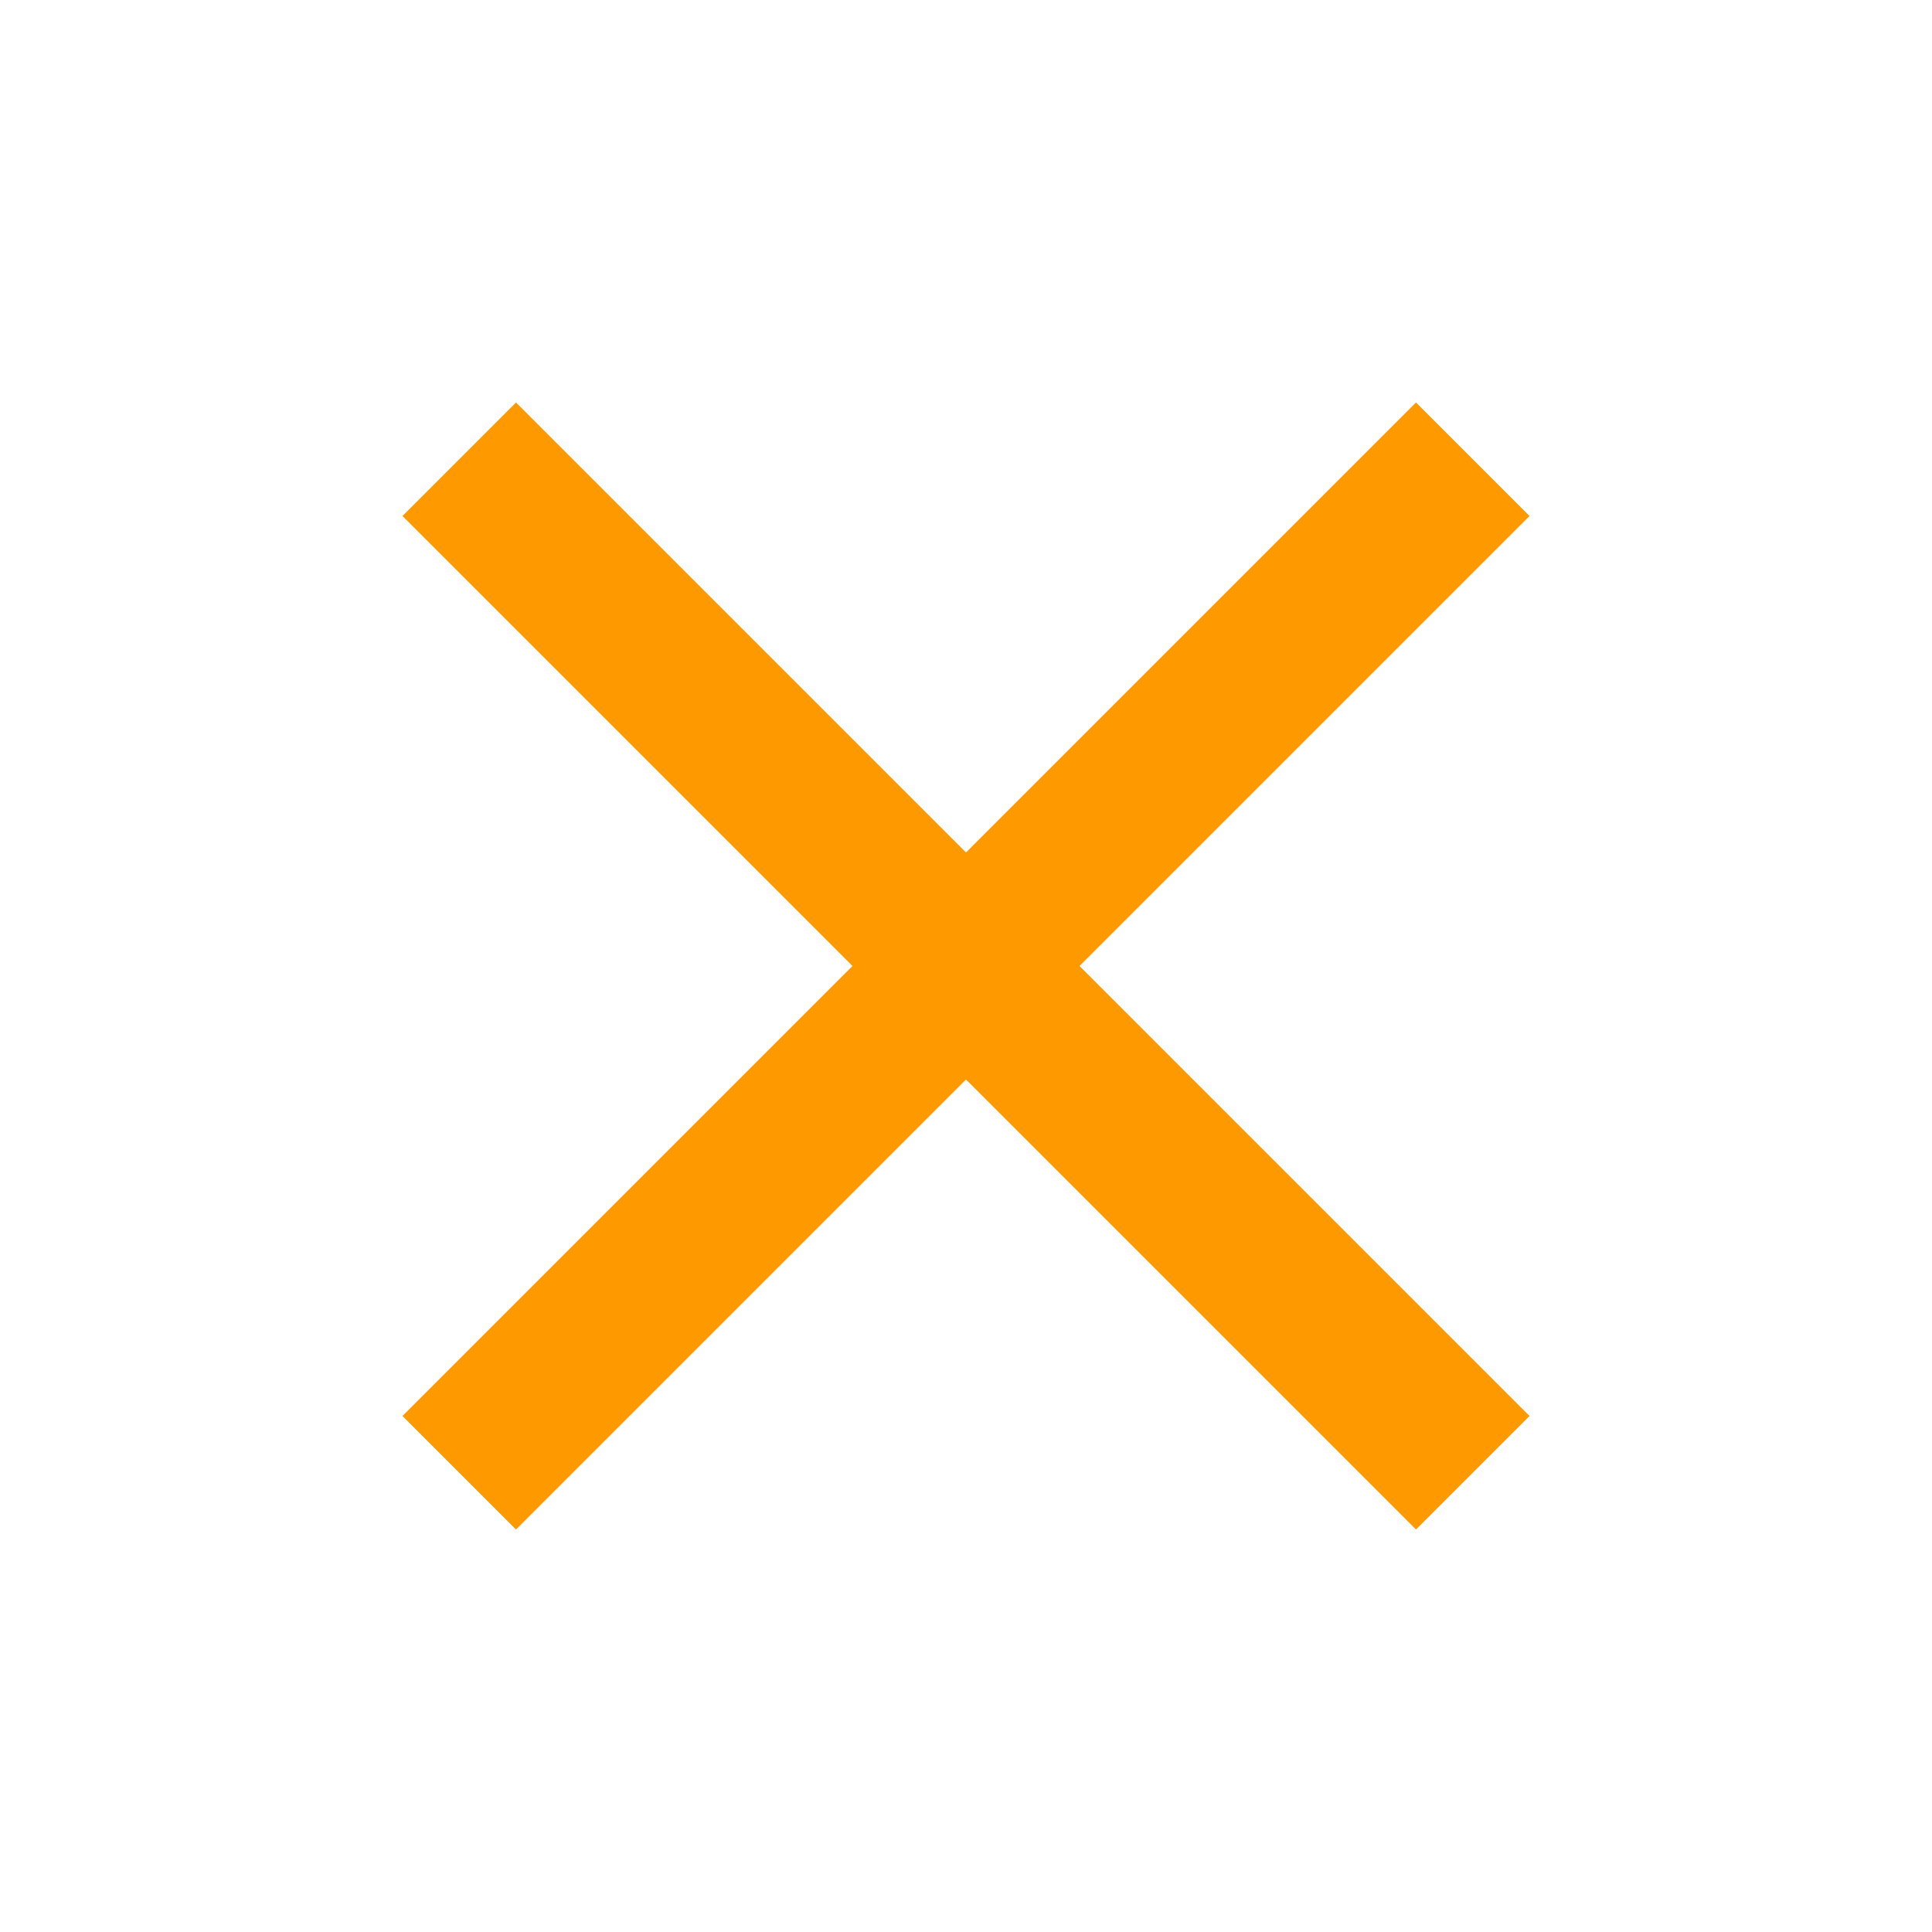
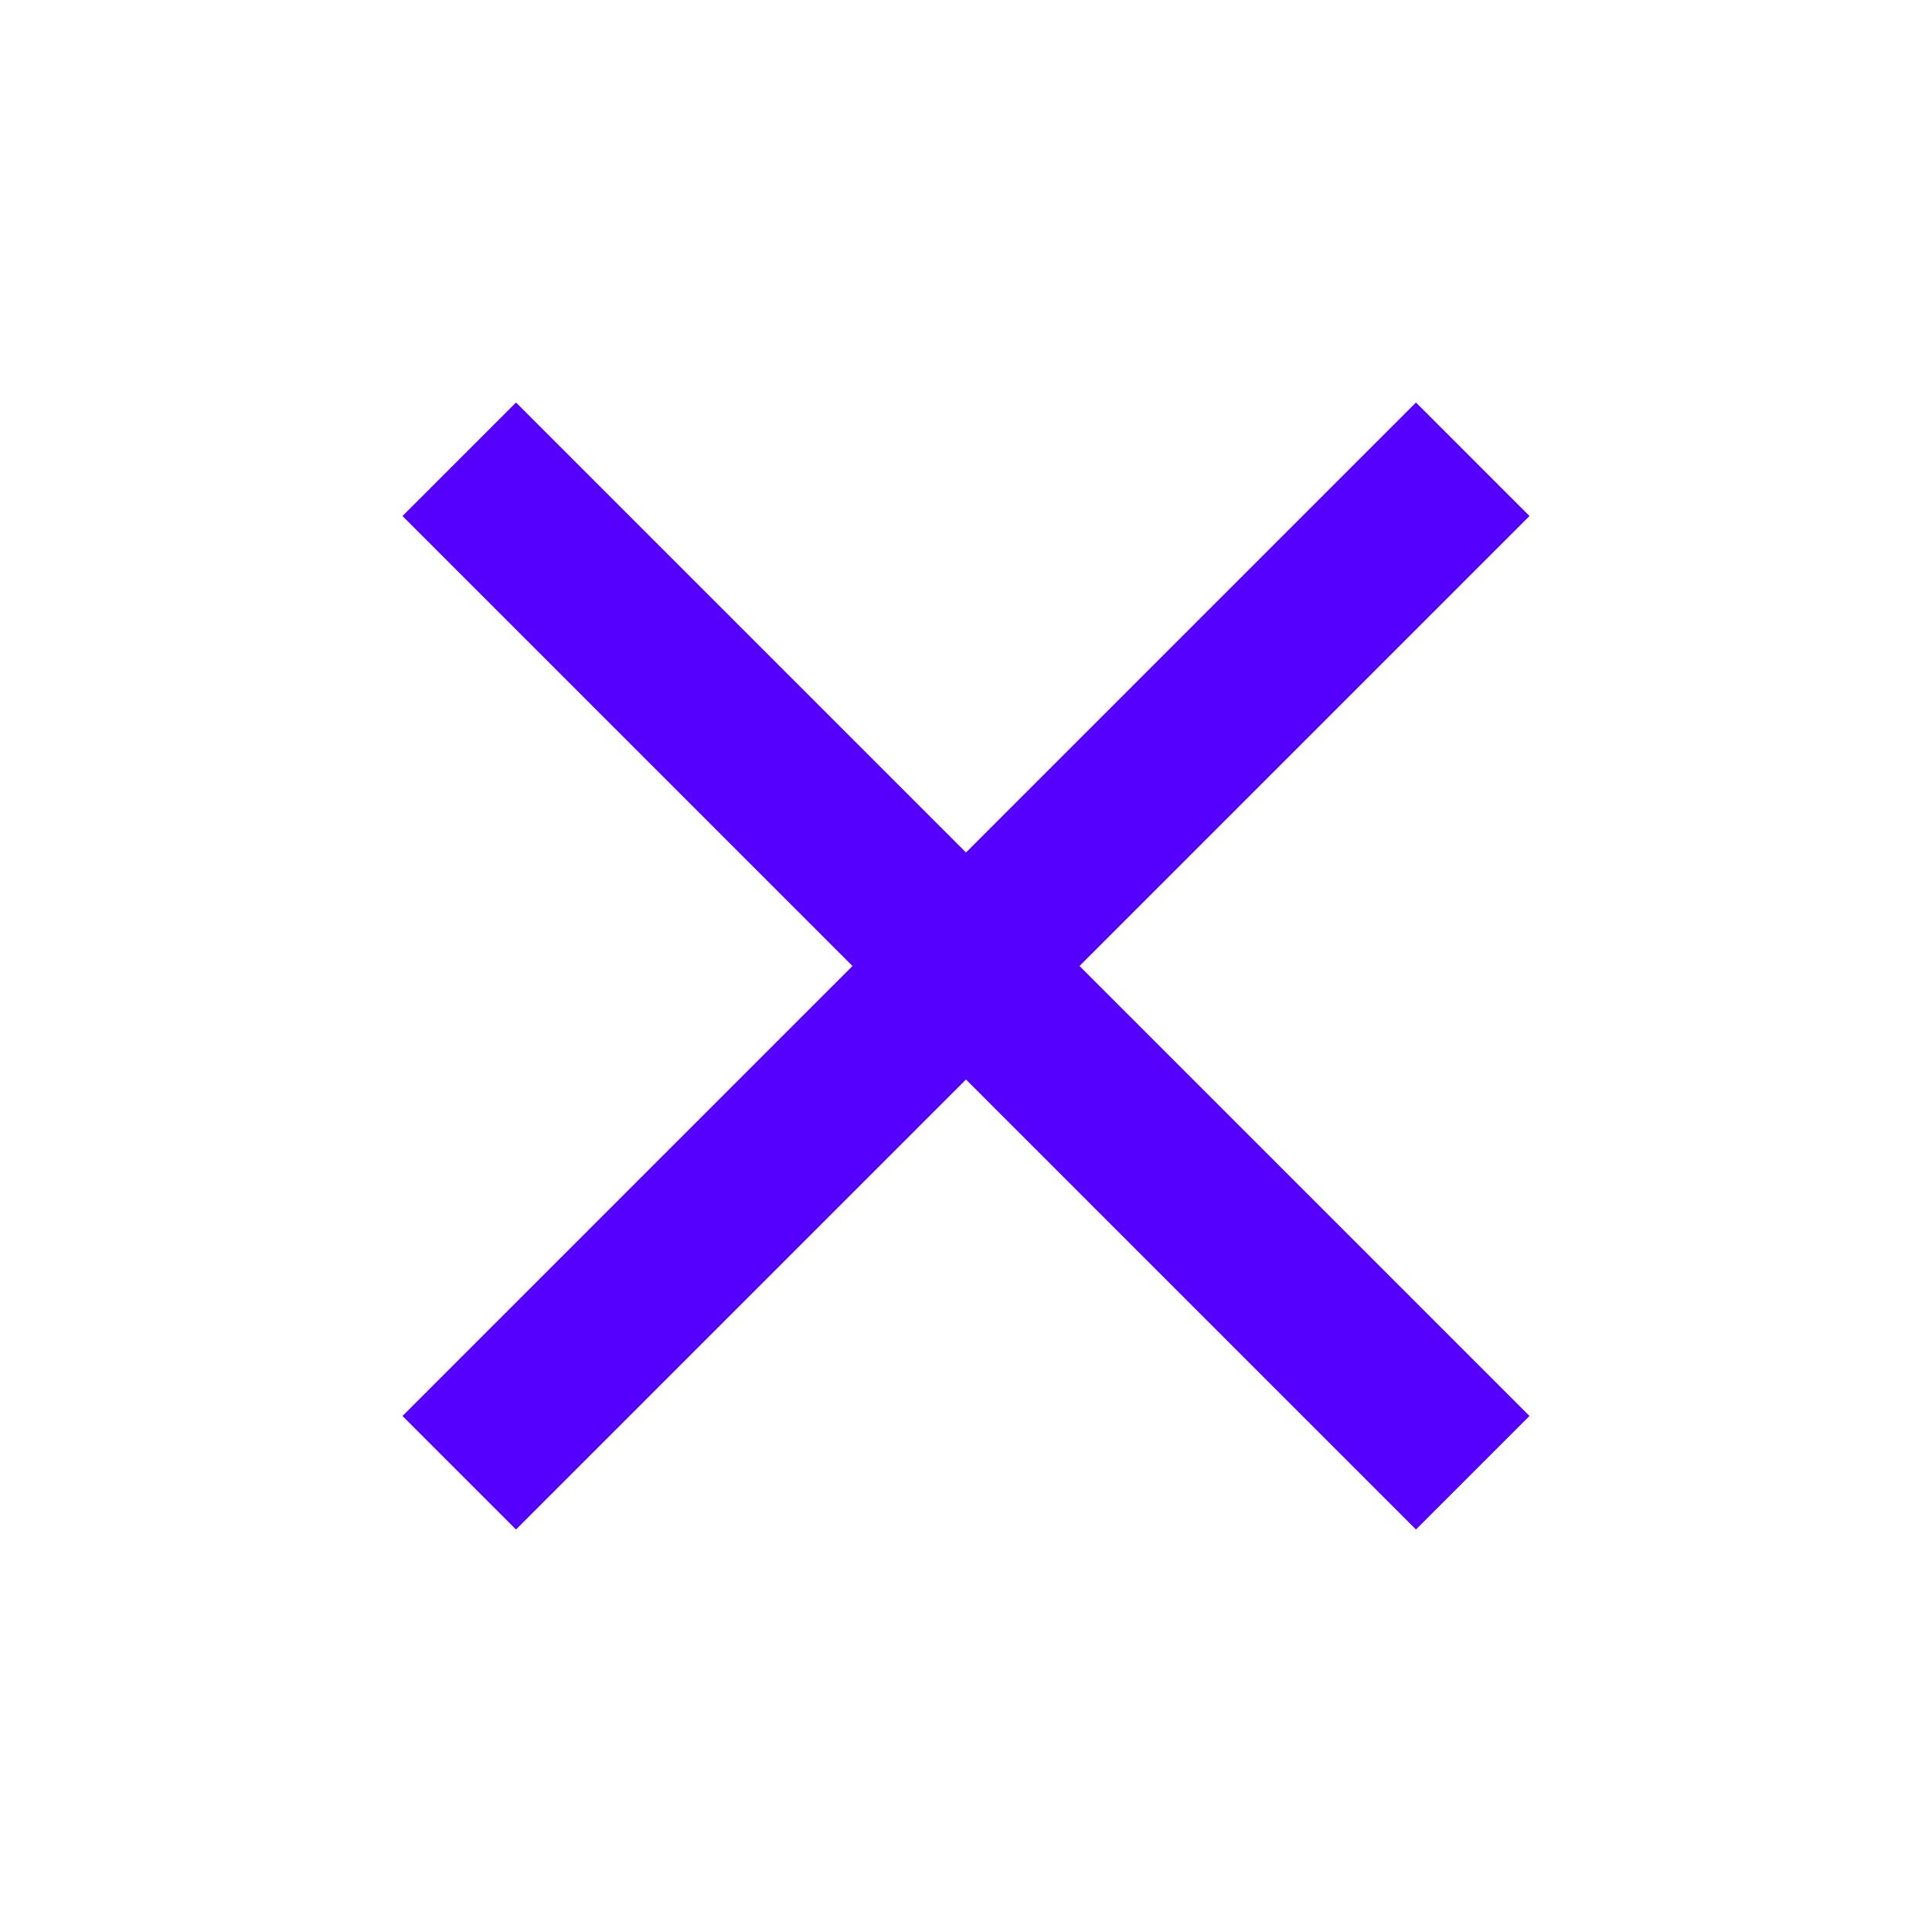
- <svg xmlns="http://www.w3.org/2000/svg" height="24px" viewBox="0 0 24 24" width="24px" fill="#ff9900">
+ <svg xmlns="http://www.w3.org/2000/svg" height="24px" viewBox="0 0 24 24" width="24px" fill="#5500ff">
  <path d="M0 0h24v24H0V0z" fill="none" />
  <path d="M19 6.41L17.59 5 12 10.59 6.41 5 5 6.41 10.59 12 5 17.59 6.41 19 12 13.41 17.59 19 19 17.59 13.41 12 19 6.41z" />
</svg>
